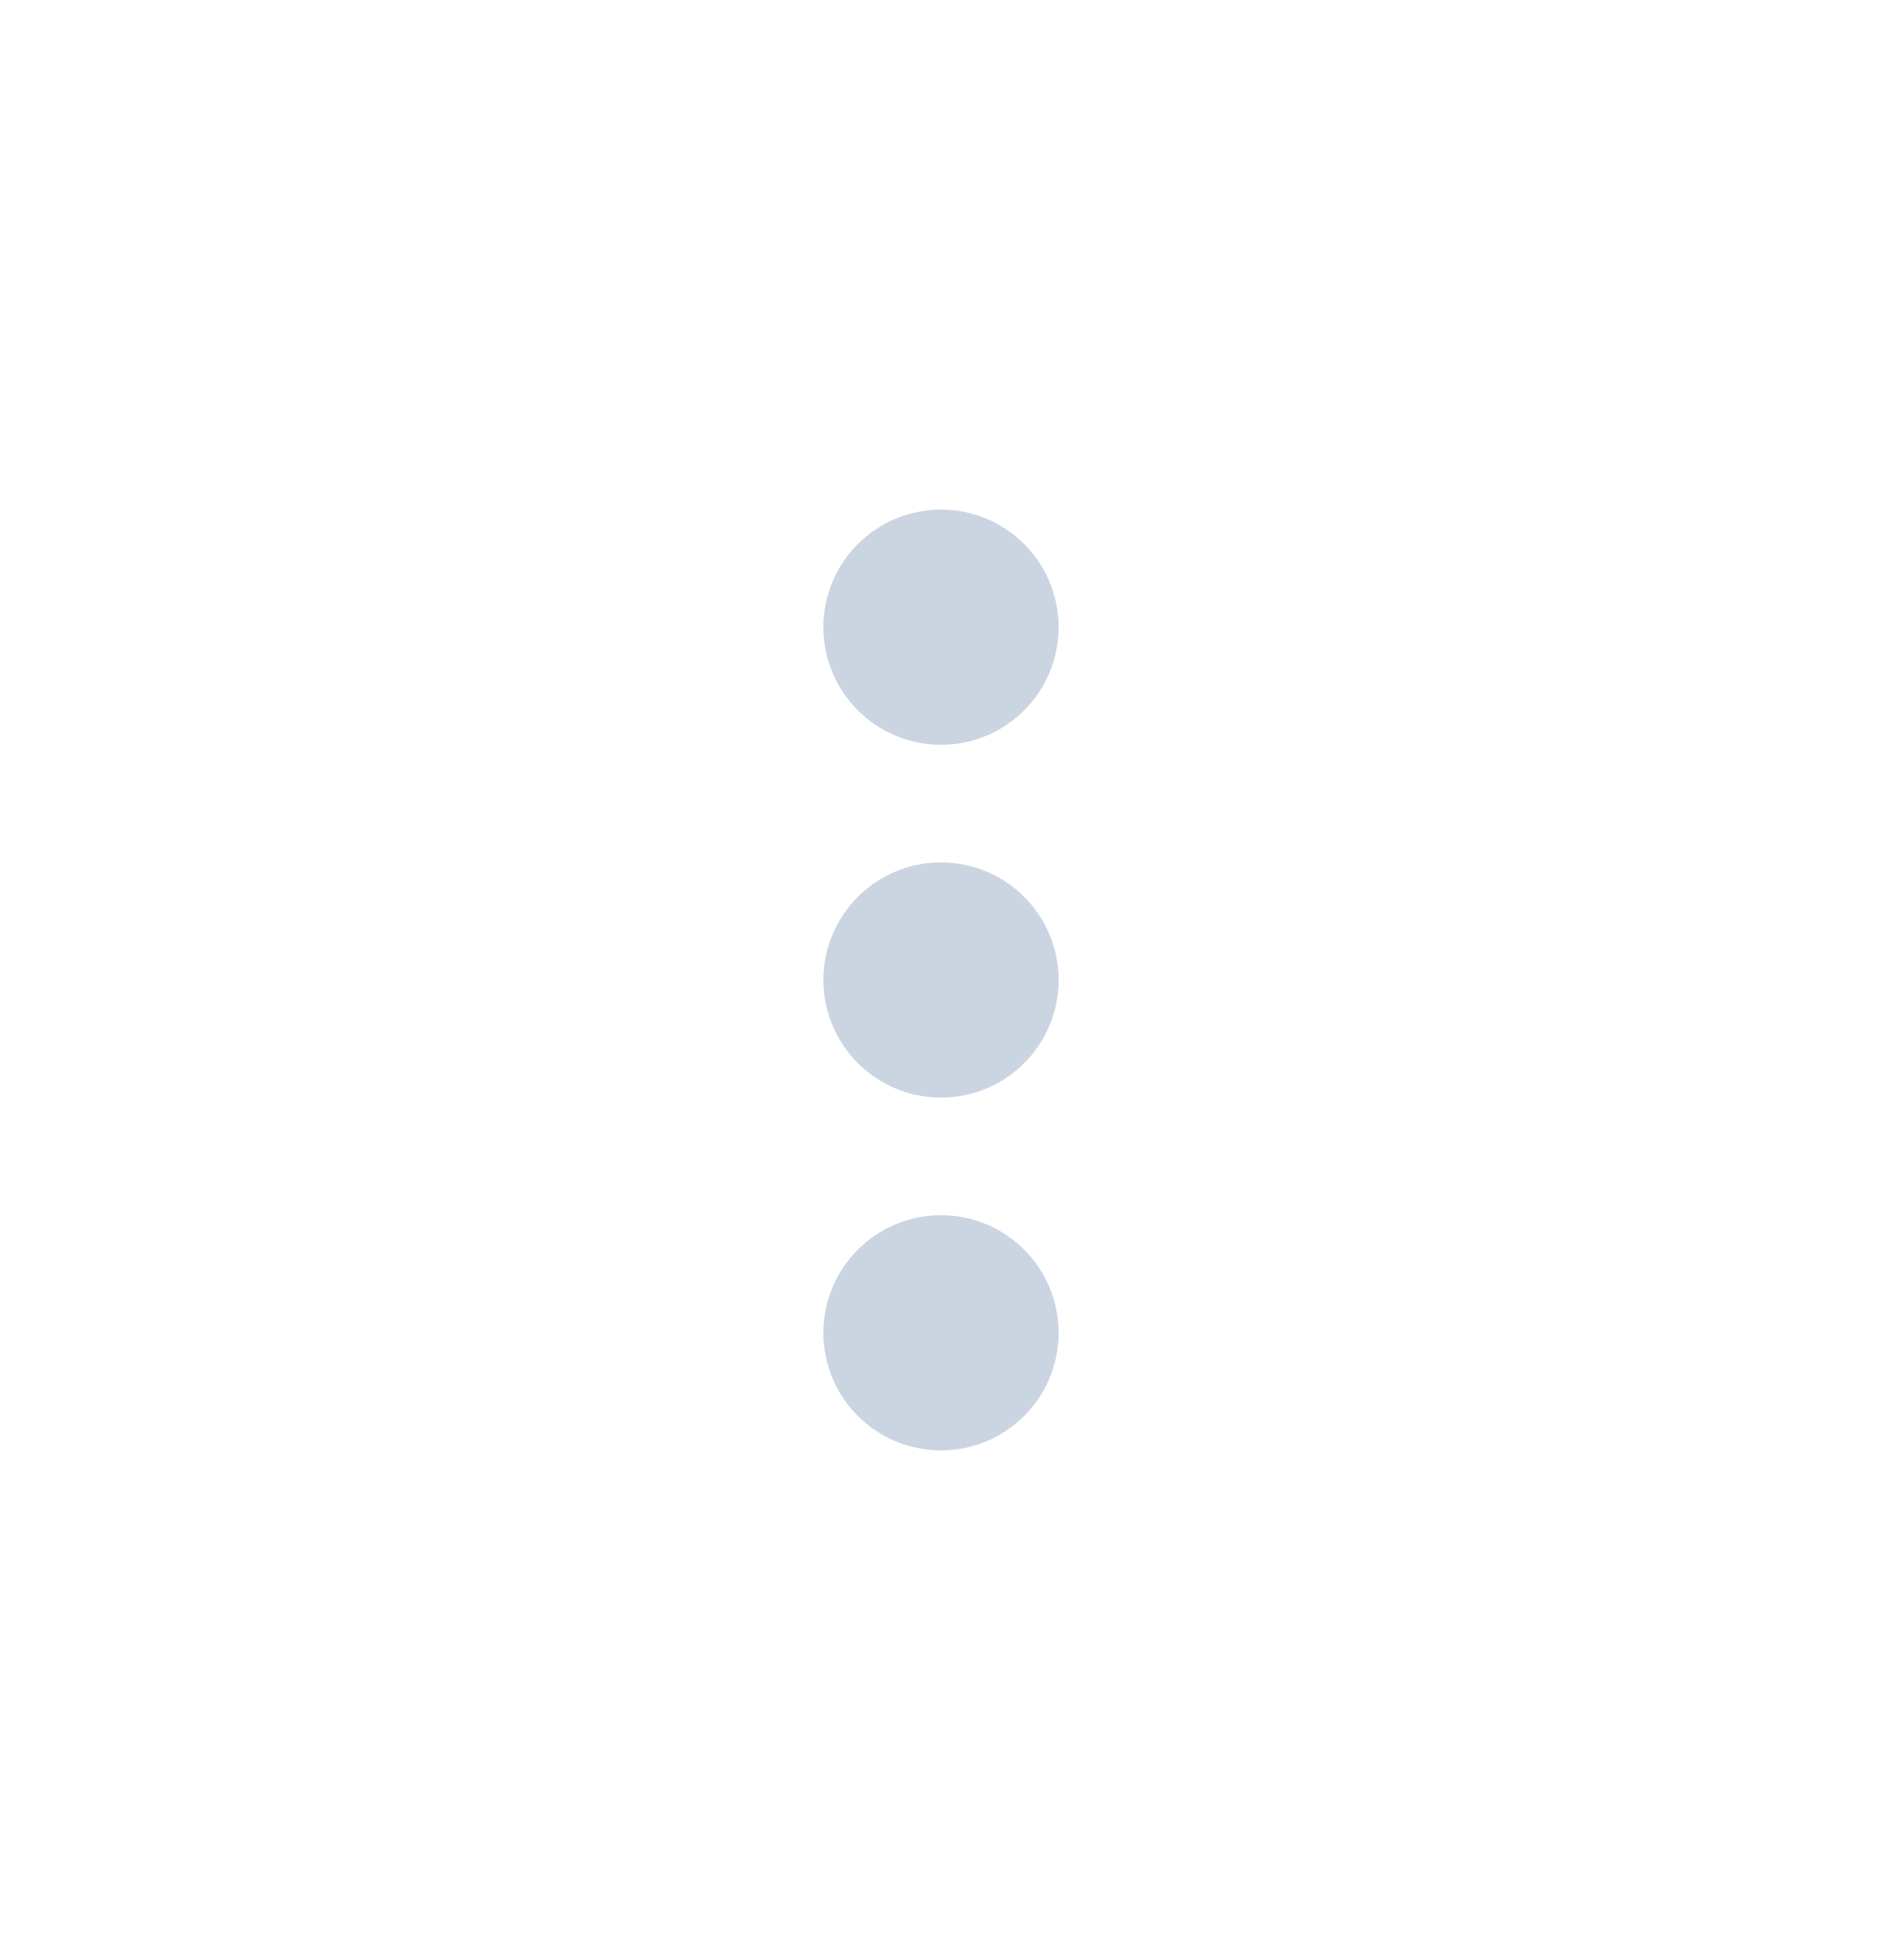
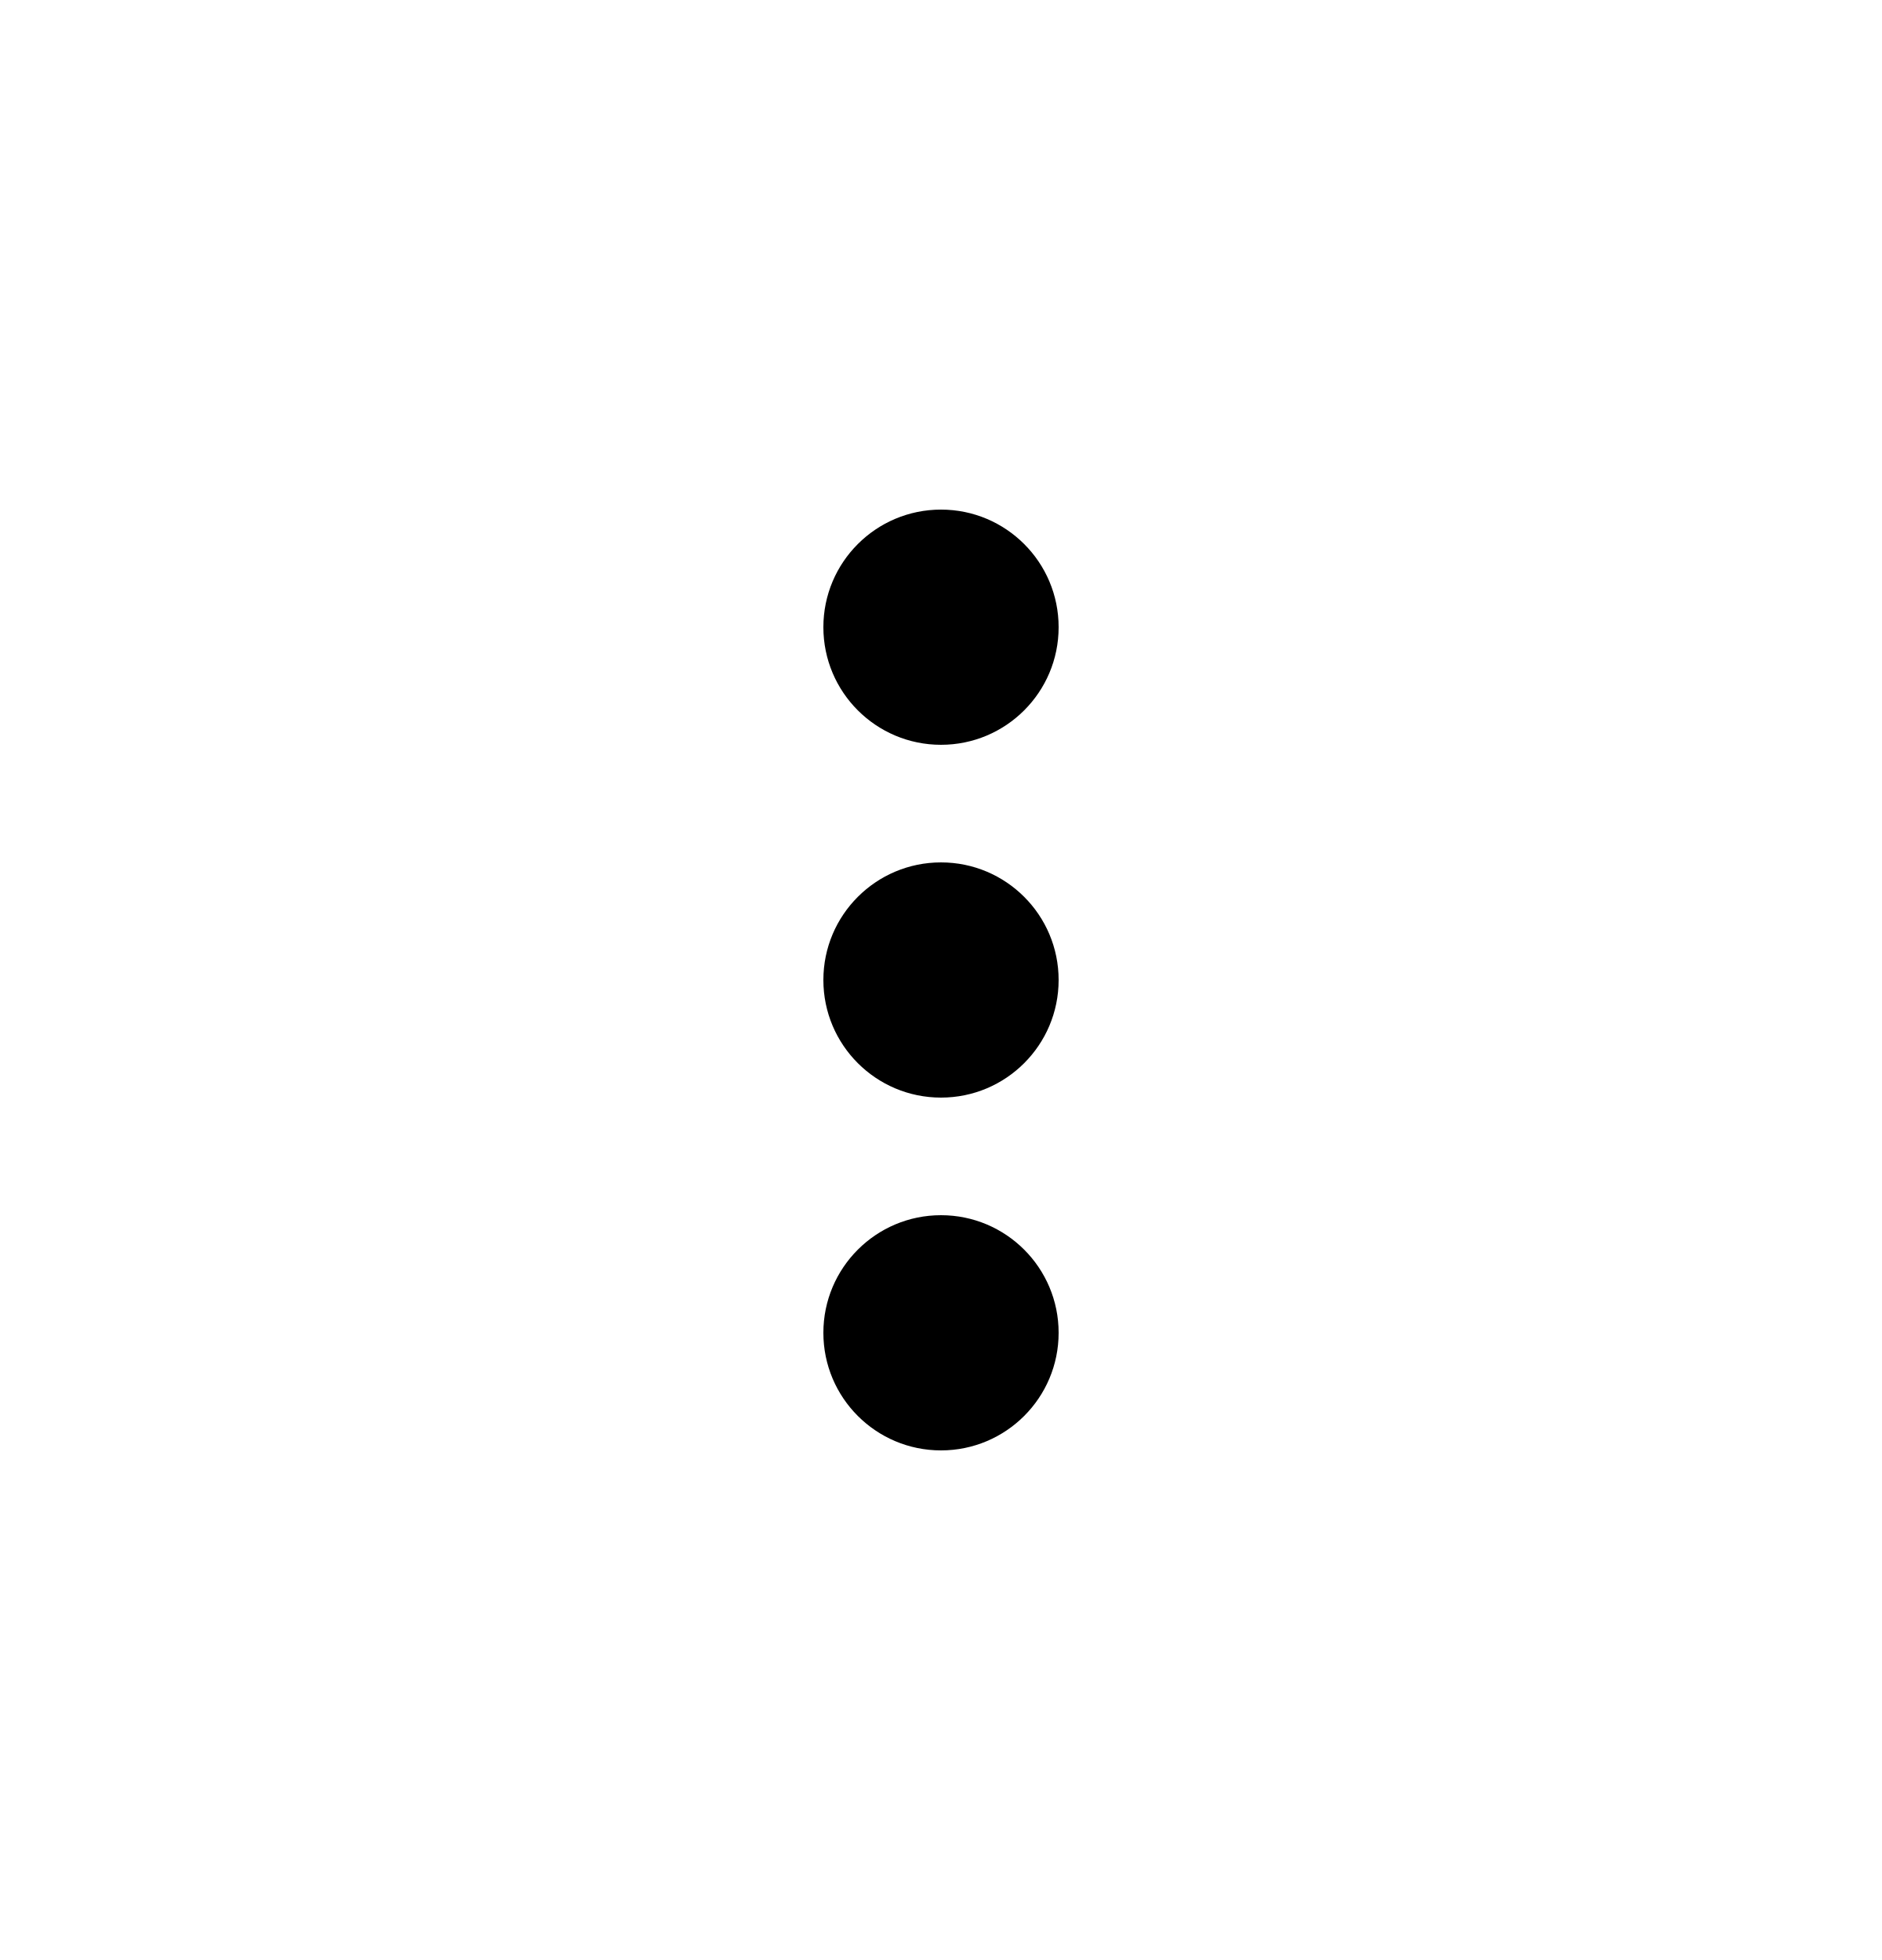
<svg xmlns="http://www.w3.org/2000/svg" width="24" height="25" viewBox="0 0 24 25" fill="none">
-   <circle cx="12" cy="8" r="1.5" fill="#CBD5E1" />
-   <circle cx="12" cy="12.5" r="1.5" fill="#CBD5E1" />
-   <circle cx="12" cy="17" r="1.5" fill="#CBD5E1" />
+   <circle cx="12" cy="8" r="1.5" fill="currentColor" />
+   <circle cx="12" cy="12.5" r="1.5" fill="currentColor" />
+   <circle cx="12" cy="17" r="1.5" fill="currentColor" />
</svg>
